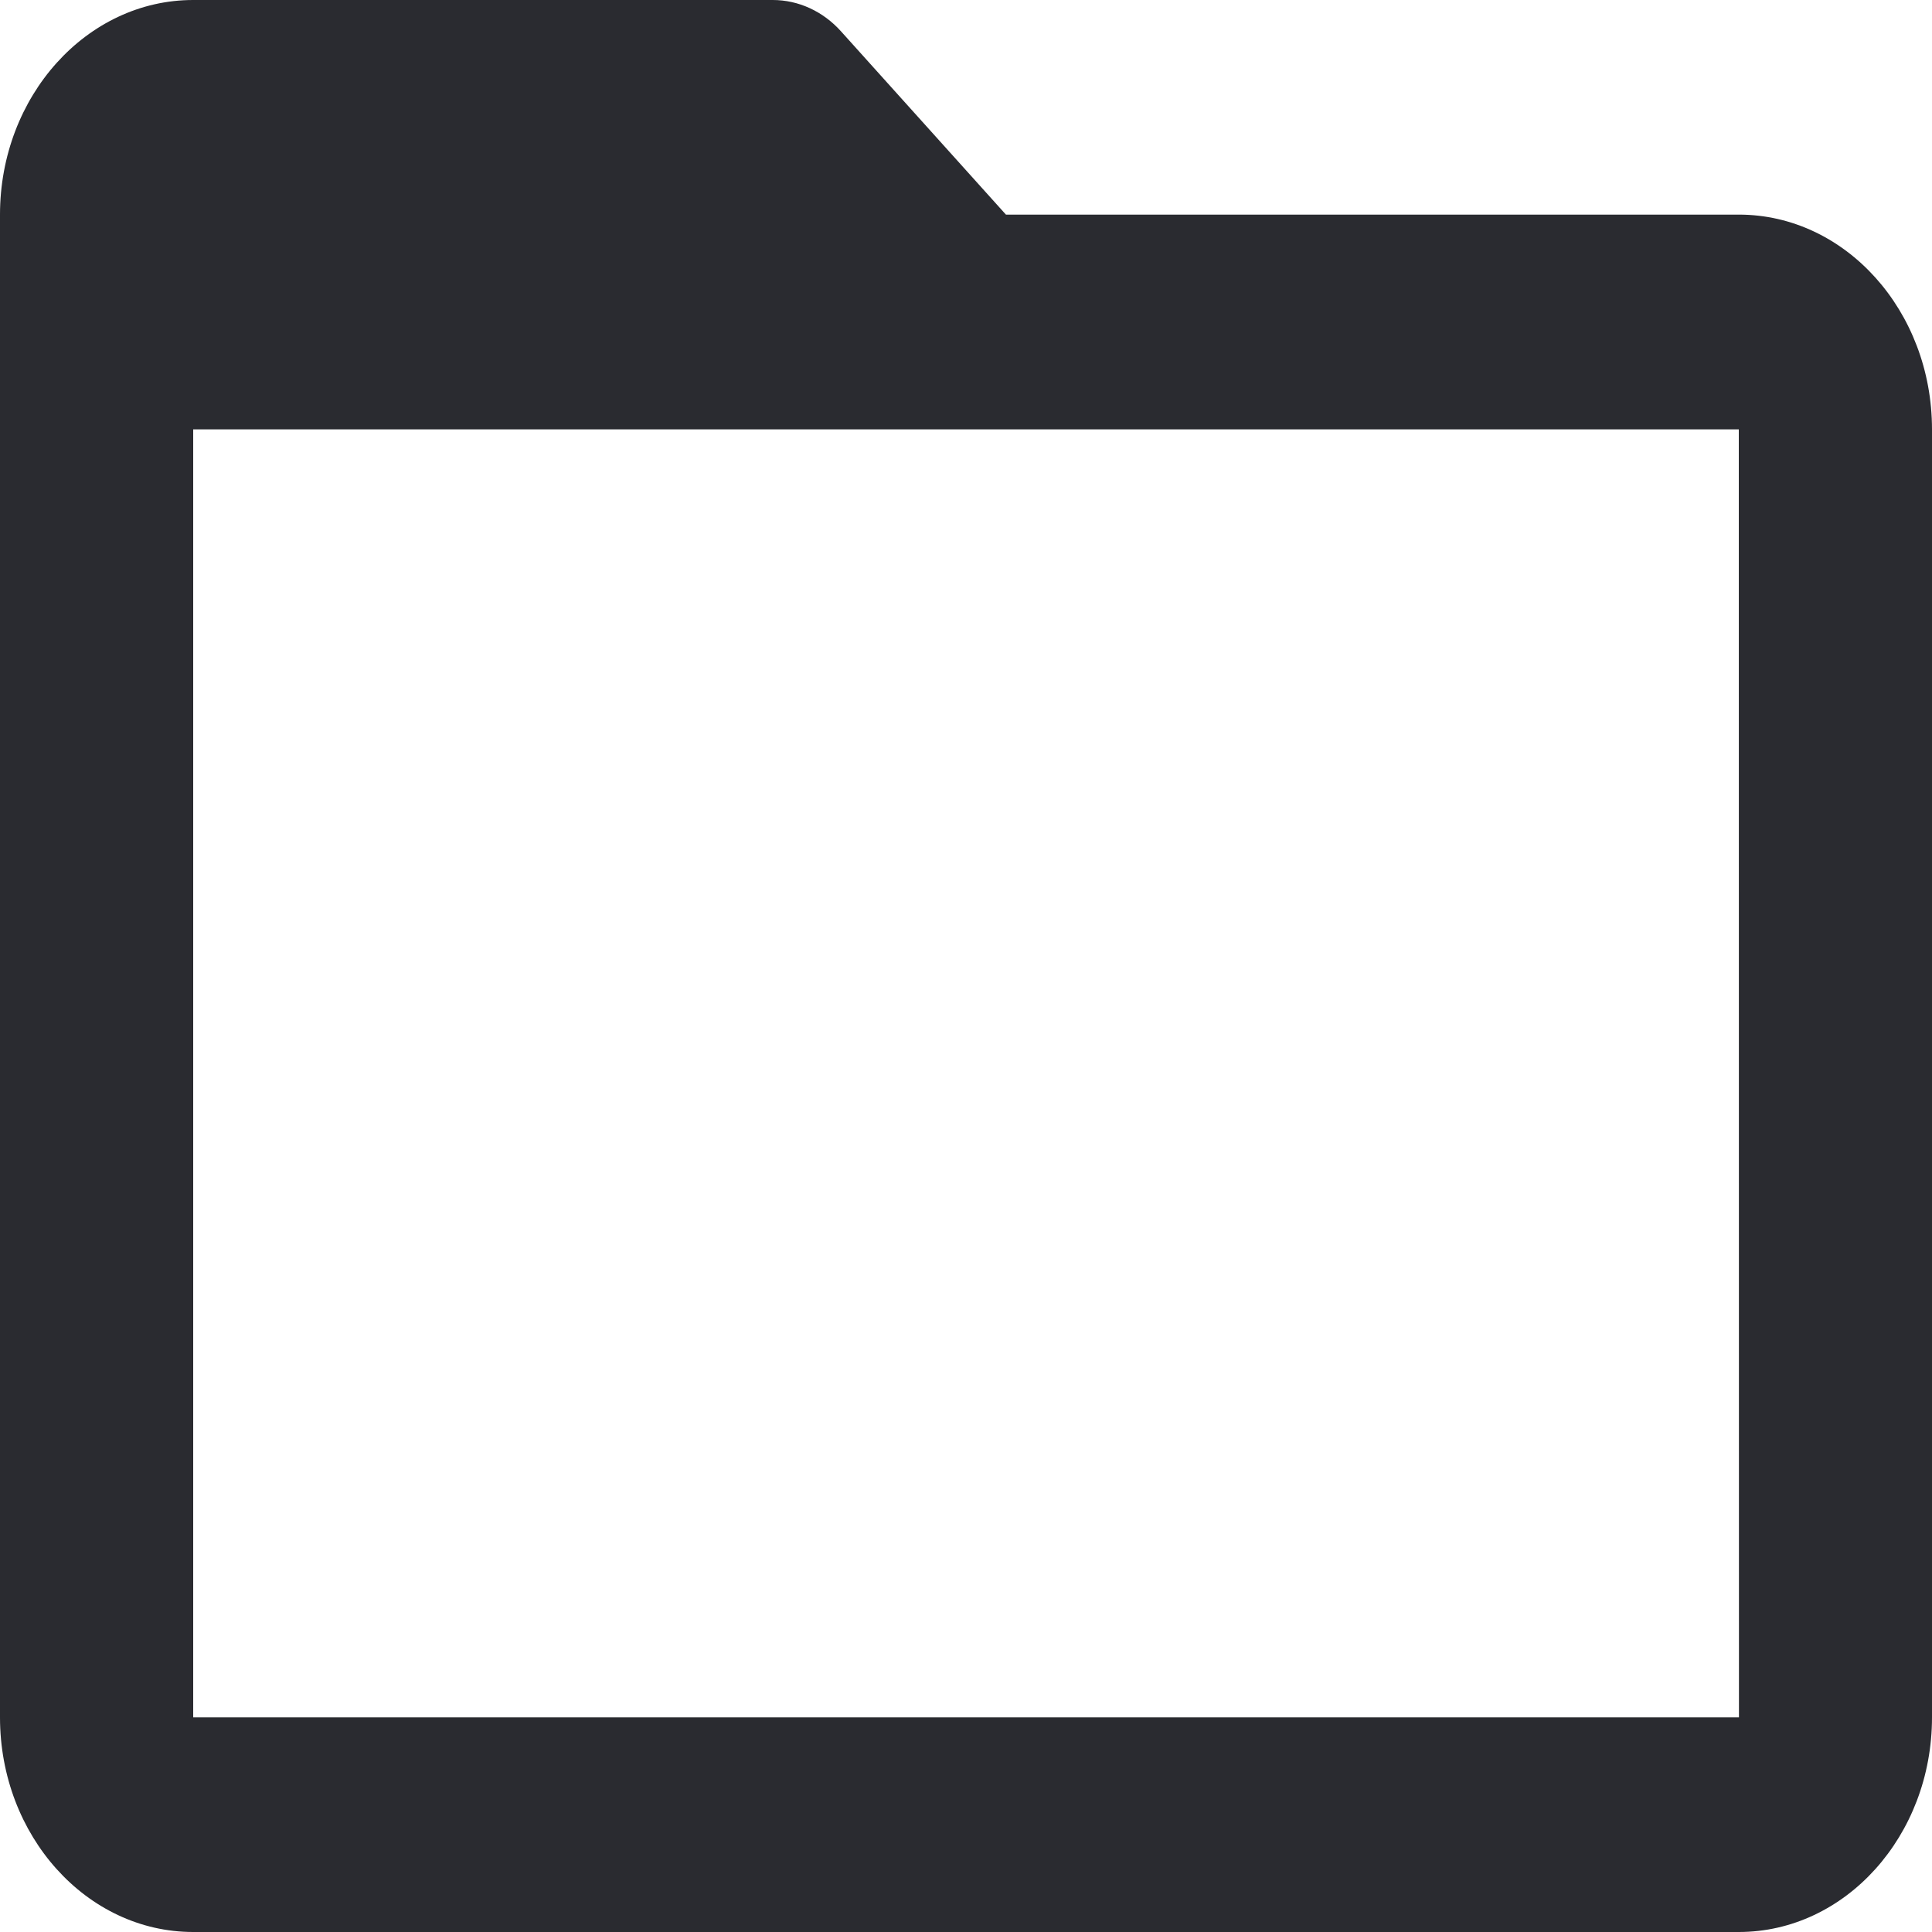
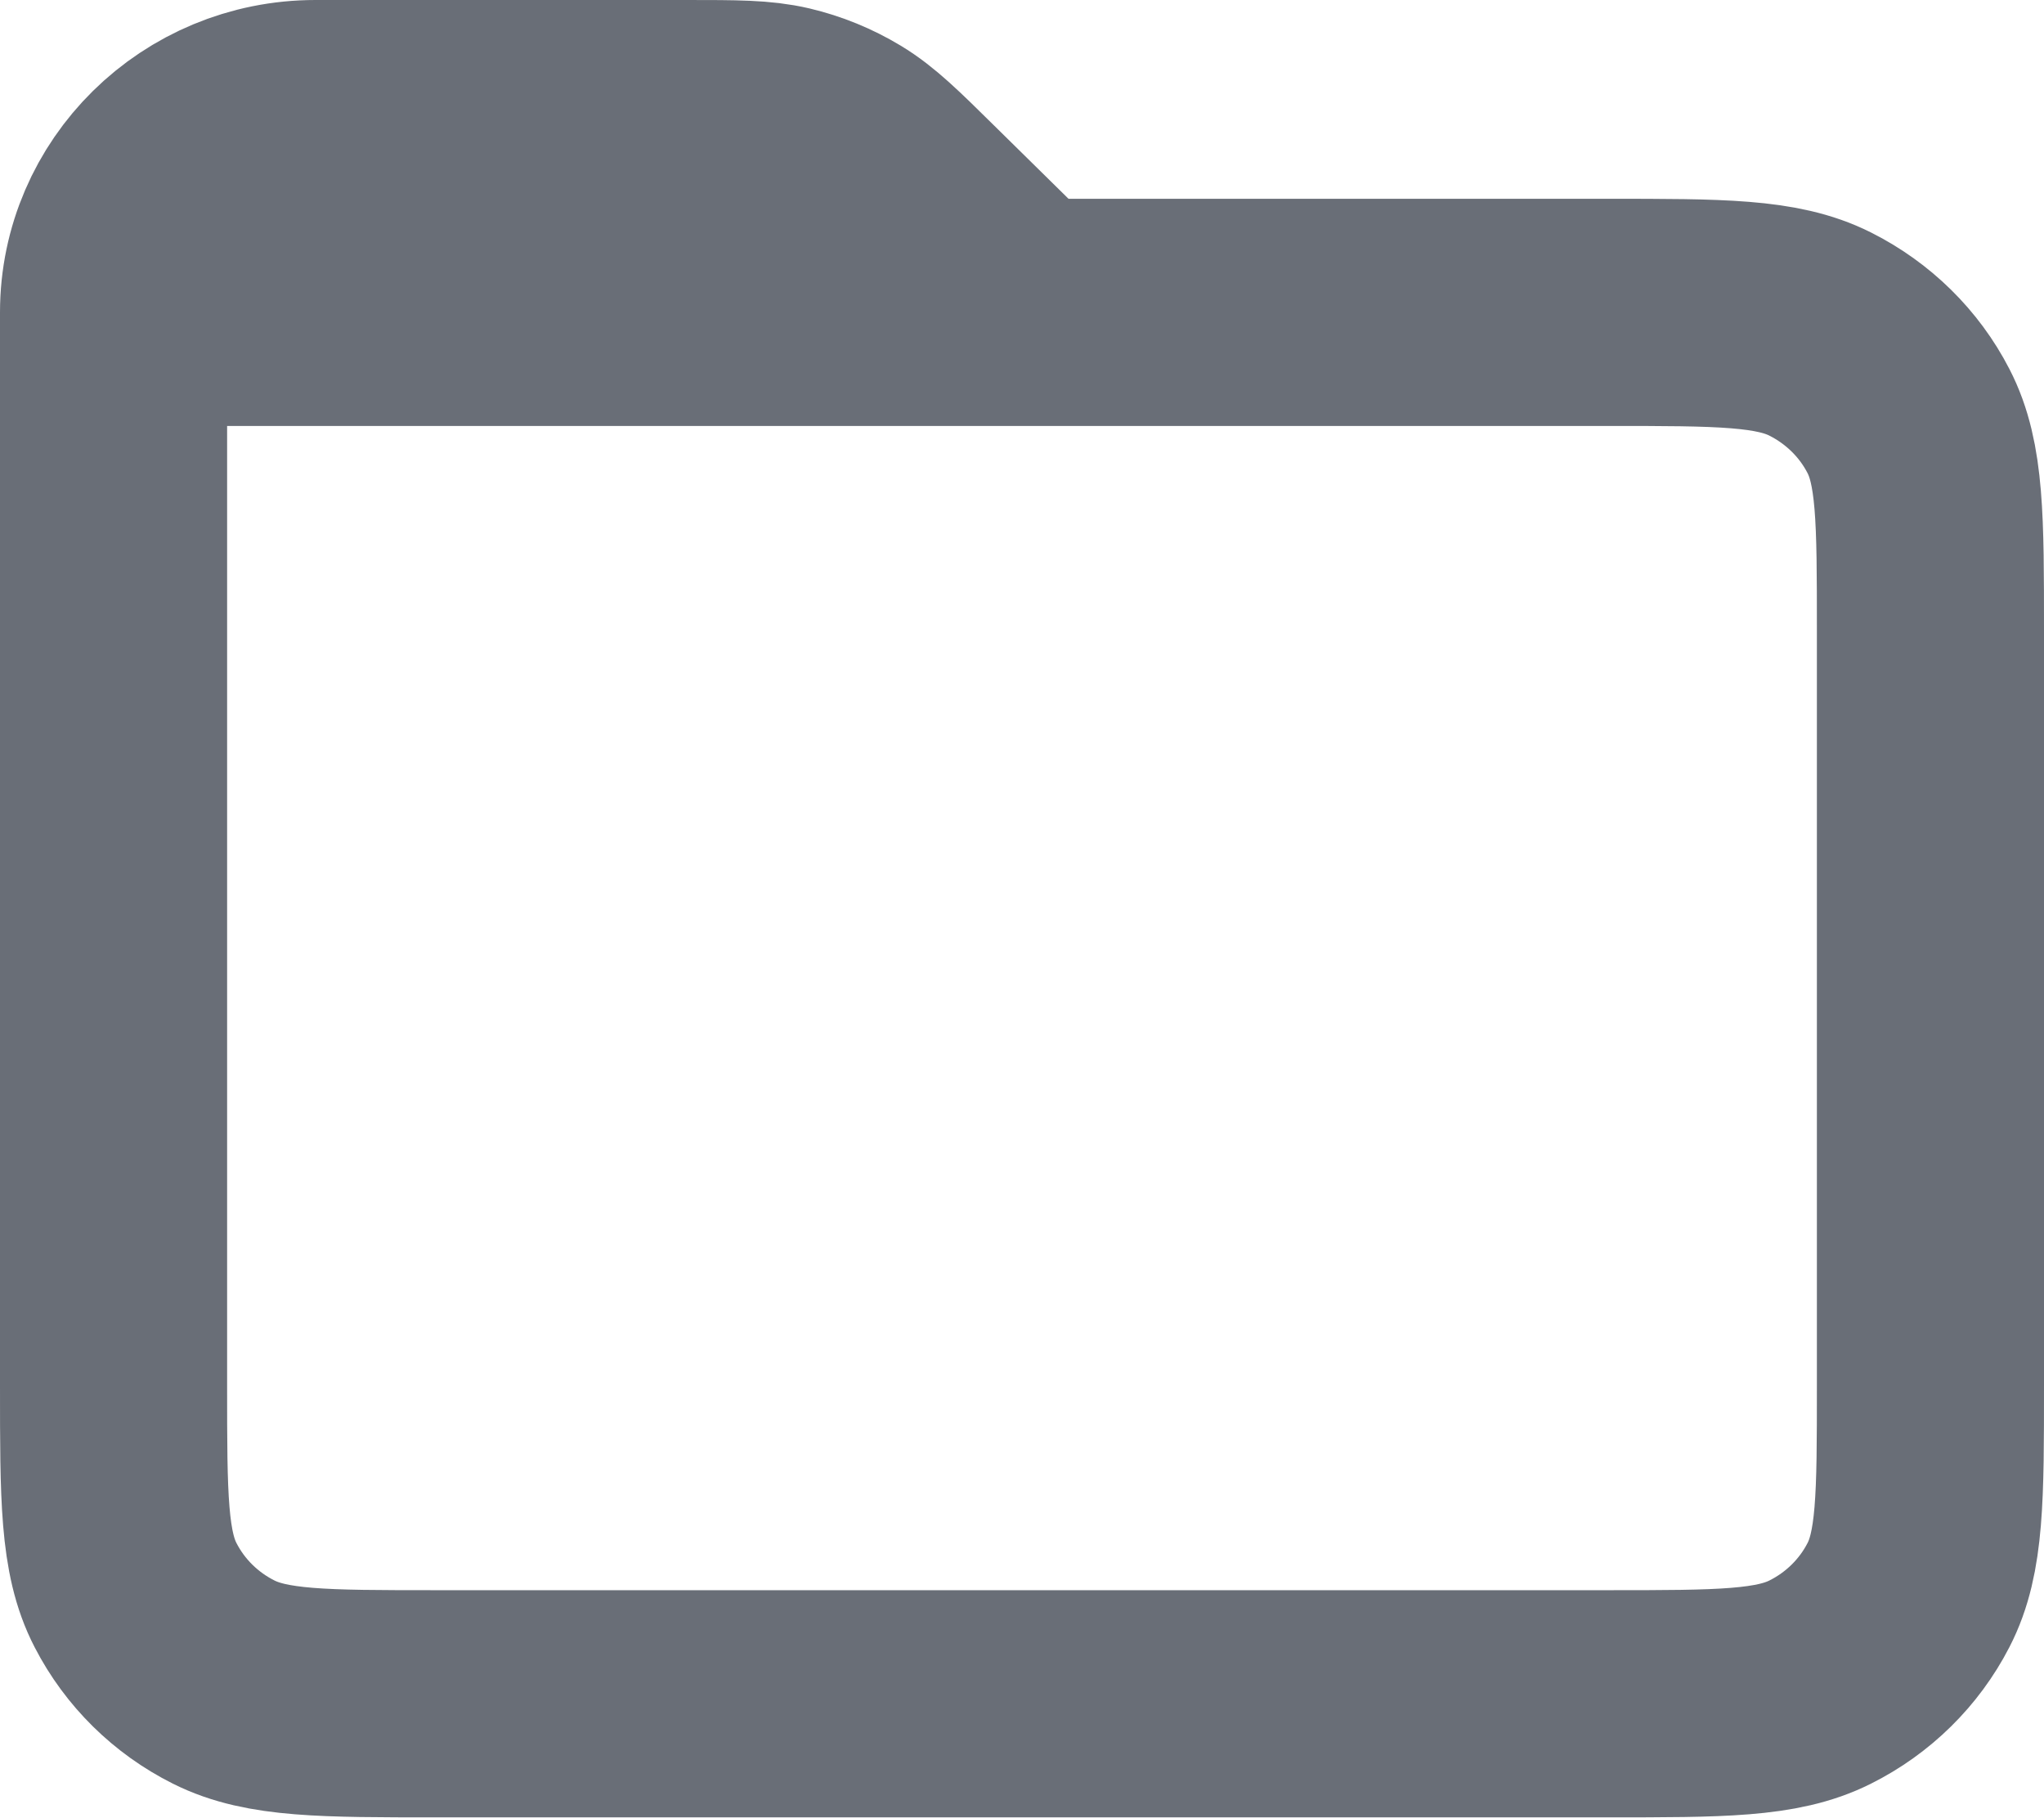
- <svg xmlns="http://www.w3.org/2000/svg" width="12" height="12" viewBox="0 0 12 12" fill="none">
-   <path d="M10.8 1.333H6.248L5.224 0.195C5.112 0.07 4.959 0 4.8 0H1.2C0.538 0 0 0.598 0 1.333V10.667C0 11.402 0.538 12 1.2 12H10.8C11.462 12 12 11.402 12 10.667V2.667C12 1.931 11.462 1.333 10.8 1.333ZM1.2 10.667V2.667H10.8L10.801 10.667H1.2Z" fill="#2A2B30" />
+ <svg xmlns="http://www.w3.org/2000/svg" width="18" height="16" viewBox="0 0 18 16" fill="none">
+   <path d="M1 2.75V12.2C1 13.18 1 13.67 1.194 14.044C1.364 14.374 1.636 14.642 1.97 14.809C2.351 15 2.849 15 3.845 15H14.156C15.151 15 15.649 15 16.029 14.809C16.363 14.642 16.636 14.374 16.806 14.044C17 13.67 17 13.18 17 12.2L17 5.55C17 4.57 17 4.08 16.806 3.706C16.636 3.376 16.363 3.109 16.029 2.941C15.649 2.75 15.151 2.75 14.155 2.75H1ZM1 2.75C1 1.784 1.796 1 2.778 1H6.044C6.479 1 6.696 1 6.901 1.048C7.082 1.091 7.256 1.162 7.415 1.258C7.594 1.366 7.748 1.517 8.055 1.82L9 2.75" stroke="#696E77" stroke-width="2" stroke-linecap="round" stroke-linejoin="round" />
</svg>
